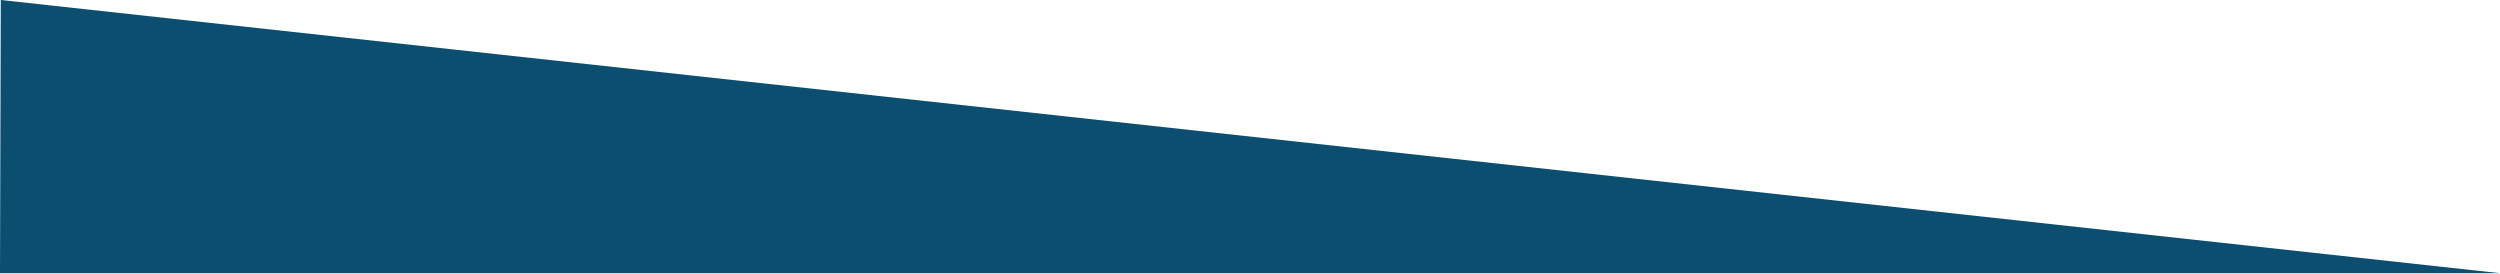
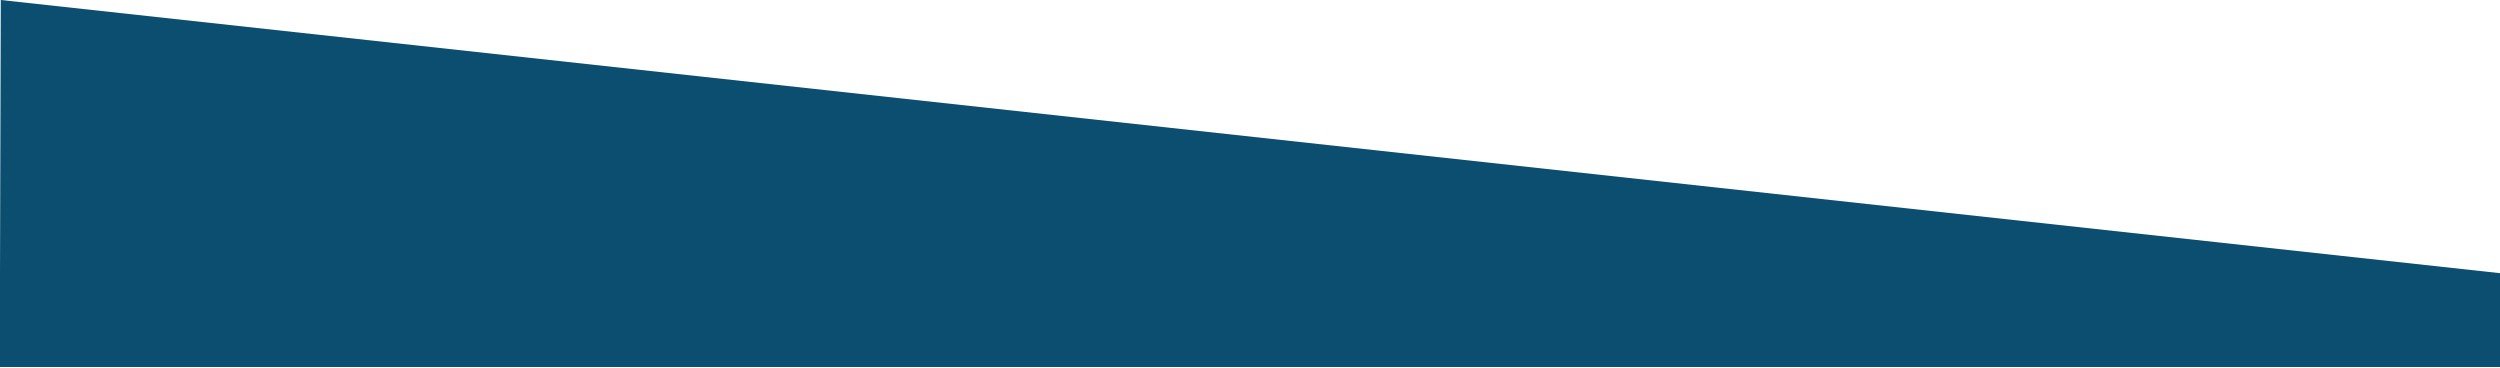
- <svg xmlns="http://www.w3.org/2000/svg" id="Layer_1" data-name="Layer 1" viewBox="0 0 1280.54 139.93">
+ <svg xmlns="http://www.w3.org/2000/svg" id="Layer_1" data-name="Layer 1" viewBox="0 0 1280.54 188">
  <defs>
    <style>.cls-1{fill:#0b4e70;}</style>
  </defs>
-   <polygon class="cls-1" points="0 139.93 0.4 0 1280.54 139.93 0 139.93" />
+   <polygon class="cls-1" points="0.4 0 0 139.93 0 188 1280.54 188 1280.54 139.93 0.4 0" />
</svg>
